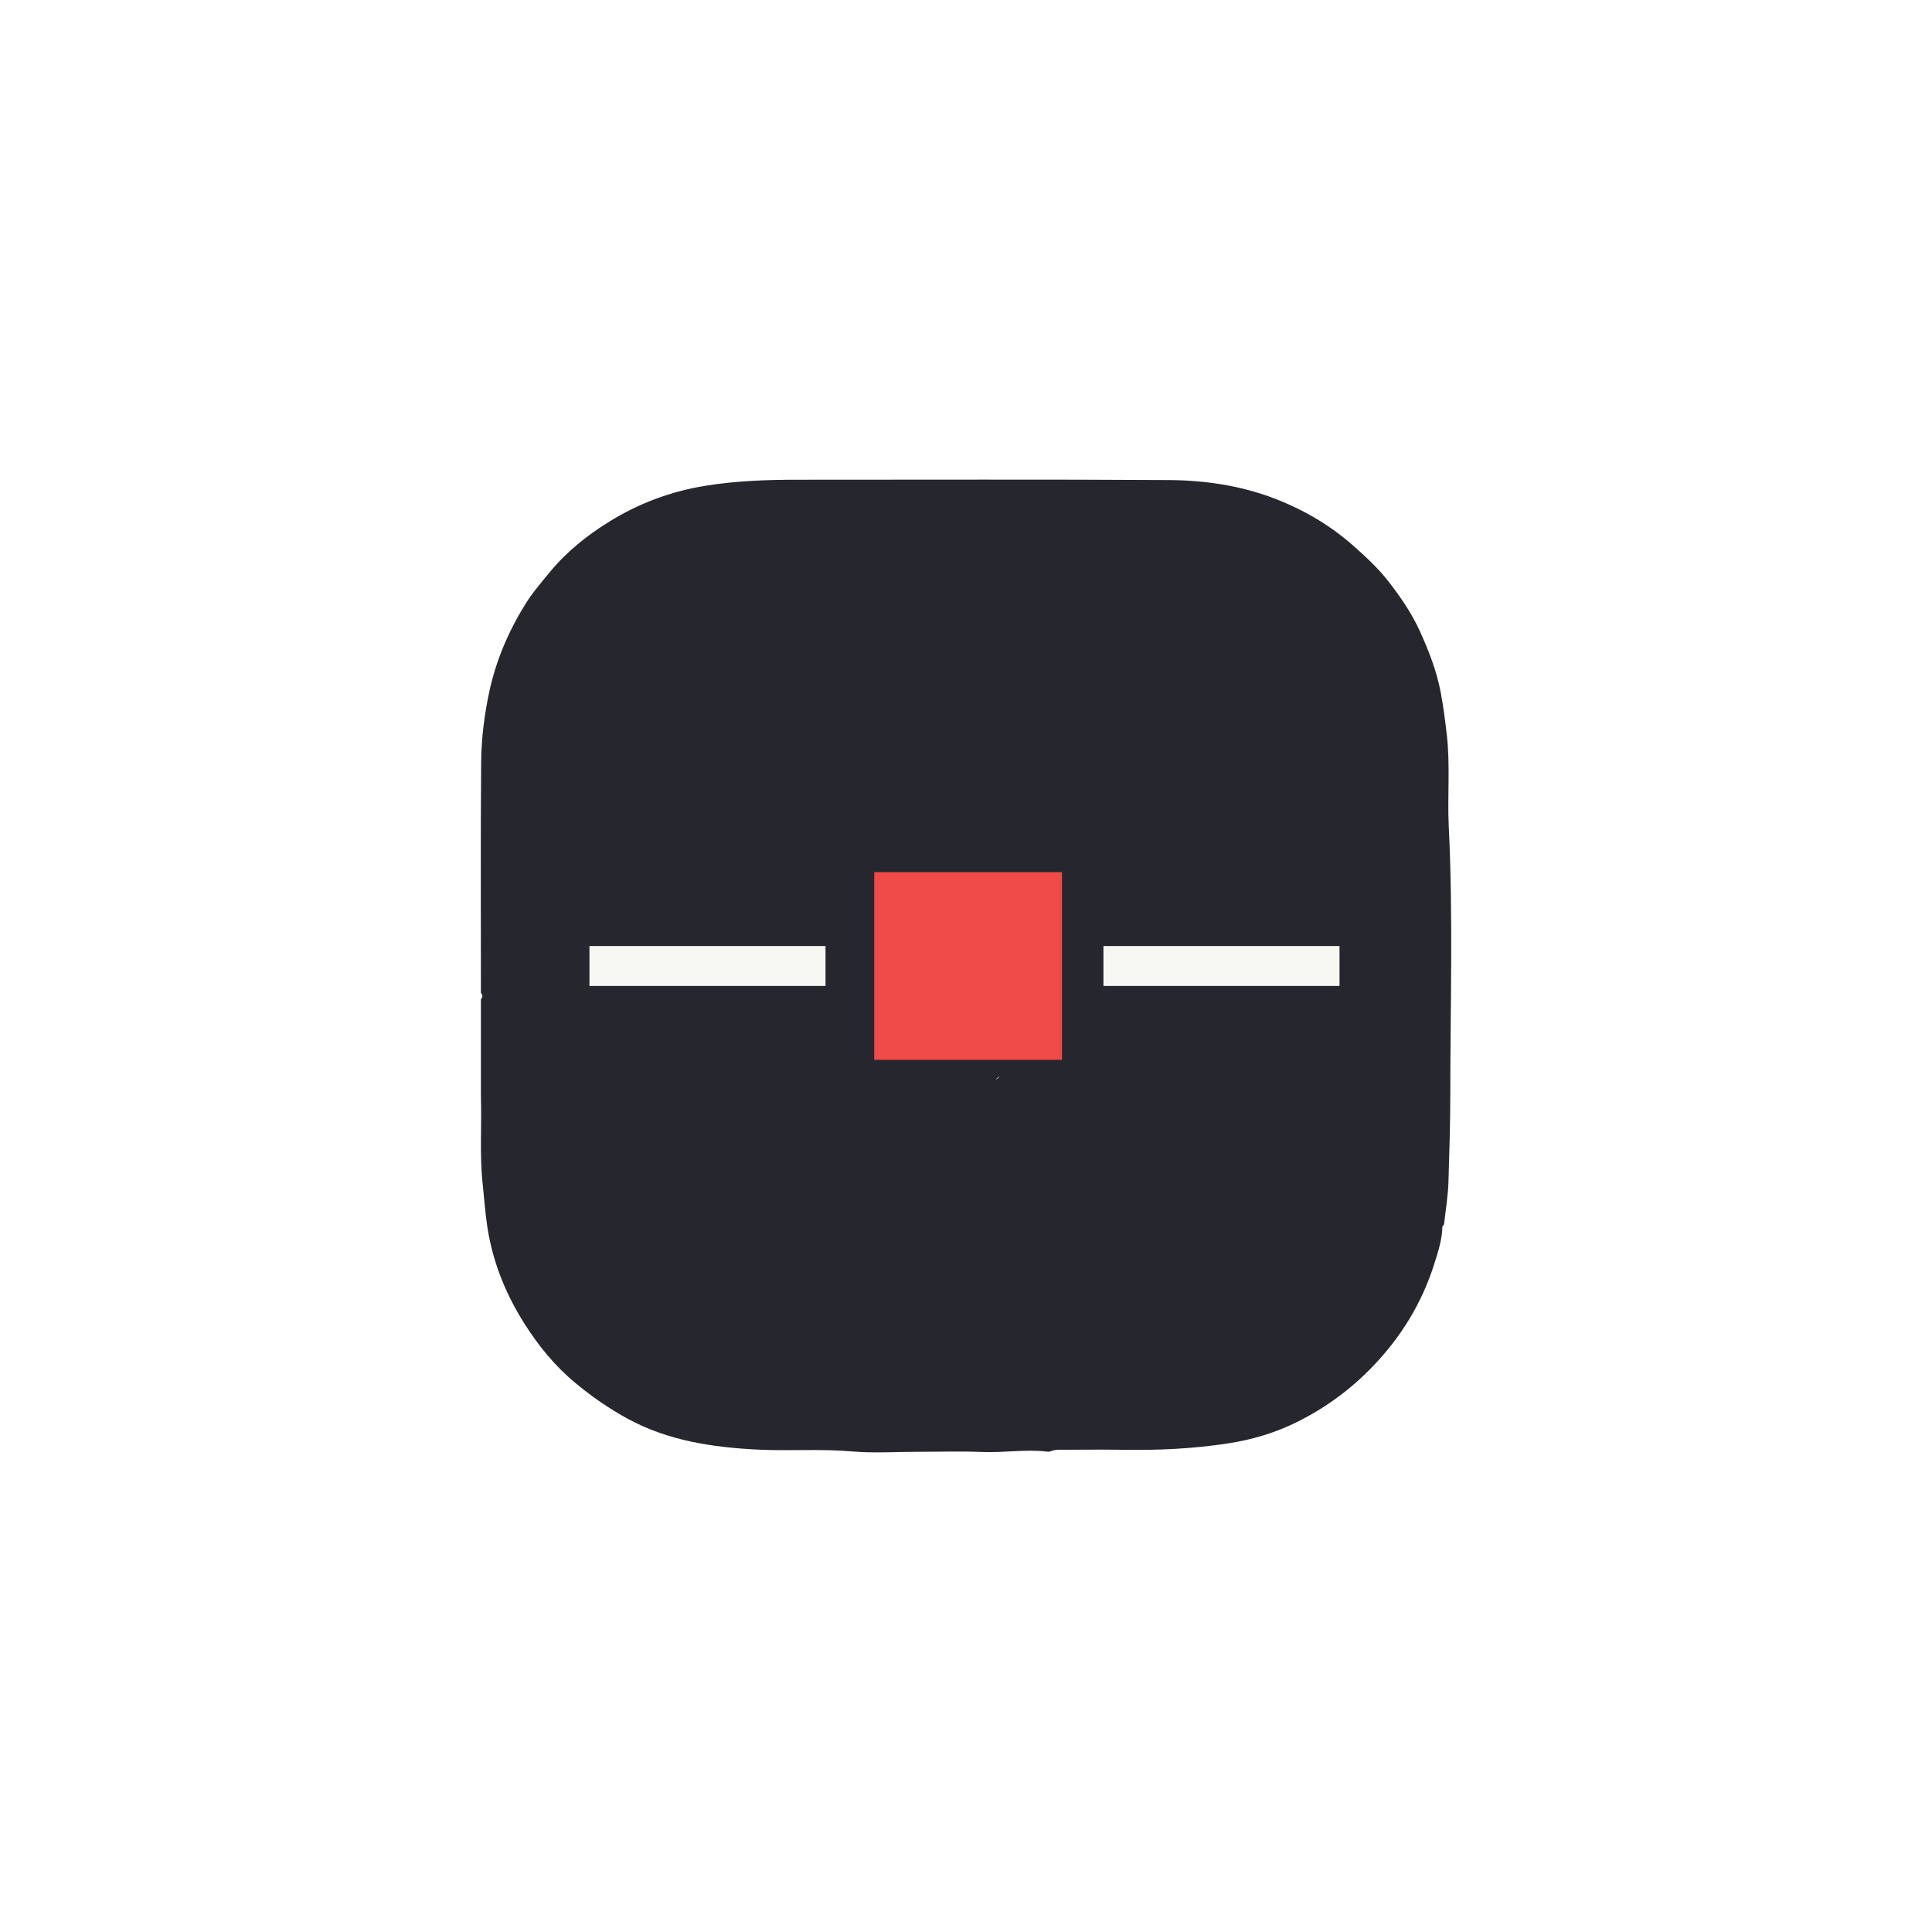
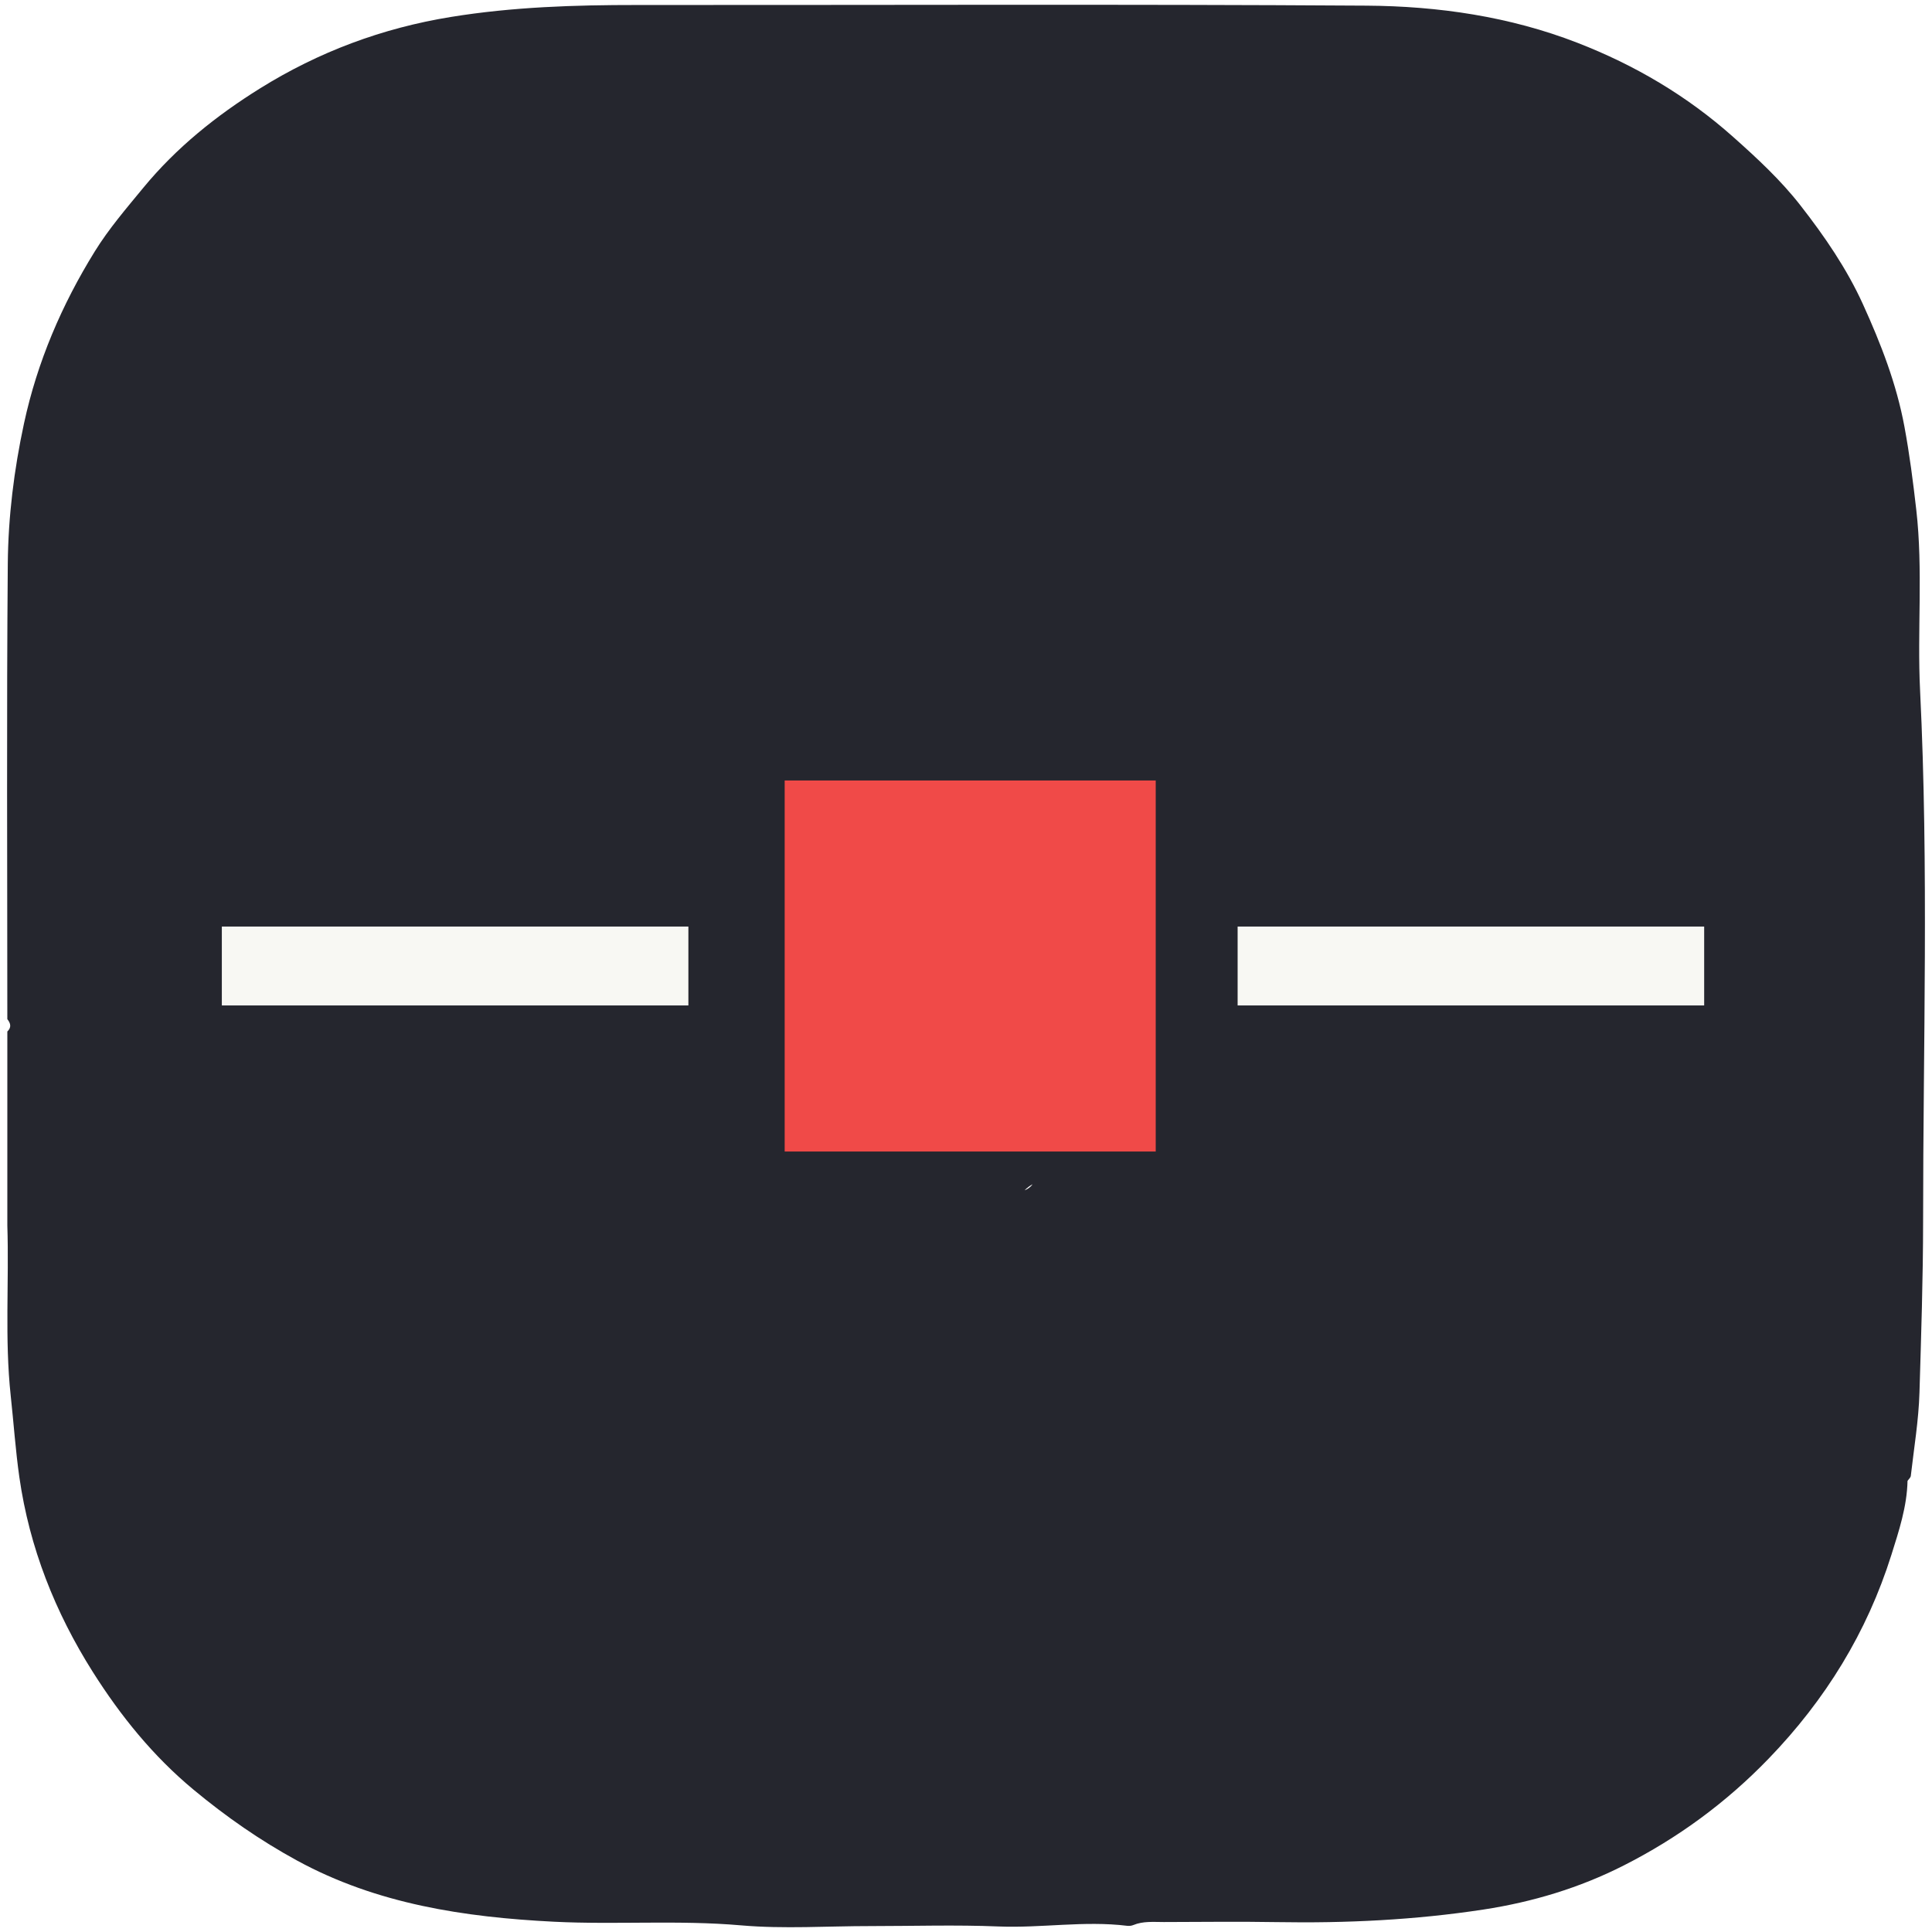
- <svg xmlns="http://www.w3.org/2000/svg" version="1.1" id="Layer_1" x="0px" y="0px" viewBox="0 0 1000 1000" style="enable-background:new 0 0 1000 1000;" xml:space="preserve">
+ <svg xmlns="http://www.w3.org/2000/svg" version="1.1" id="Layer_1" x="0px" y="0px" viewBox="247 247 506 506" style="enable-background:new 0 0 1000 1000;" xml:space="preserve">
  <style type="text/css">
	.st0{display:none;fill:#16171B;}
	.st1{fill:#25252D;}
	.st2{fill:#25262E;}
	.st3{fill:#F04A48;}
	.st4{fill:#F8F8F3;}
</style>
  <rect class="st0" width="1000" height="1000" />
-   <path class="st1" d="M1579.23,524.45c-0.58,0.02-1.27,0.47-1.94,1.32c-1.31,1.65-2.52,1.8-4.1,0.6c-0.28-0.21-0.56-0.36-0.85-0.41  C1574.46,524.19,1576.52,523.75,1579.23,524.45z" />
-   <path class="st2" d="M1374.74,532.84c-0.5,0.75-1.24,1.24-2.07,1.57C1373.3,533.78,1374,533.25,1374.74,532.84z" />
-   <path class="st2" d="M1579.23,524.45c-0.58,0.02-1.27,0.47-1.94,1.32c-1.31,1.65-2.52,1.8-4.1,0.6c-0.28-0.21-0.56-0.36-0.85-0.41  C1574.46,524.19,1576.52,523.75,1579.23,524.45z" />
  <g>
    <path class="st2" d="M248.92,538.76 M248.92,567.91c0.48,14.88-0.72,29.77,0.89,44.67c0.77,7.09,1.25,14.22,2.26,21.31   c2.64,18.44,9.37,35.38,19.23,50.99c7.28,11.51,15.78,22.05,26.44,30.89c8.48,7.04,17.41,13.25,27.01,18.49   c20.97,11.45,43.95,14.87,67.36,16.05c16.3,0.81,32.63-0.48,48.97,0.95c11.25,0.98,22.64,0.18,33.97,0.19   c11.15,0,22.31-0.36,33.44,0.1c11.26,0.46,22.49-1.56,33.73-0.17c0.52,0.06,1.12,0,1.6-0.2c2.59-1.07,5.3-0.79,7.99-0.79   c9.86-0.02,19.73-0.15,29.6,0.02c18.12,0.31,36.17-0.55,54.1-3.29c12.85-1.96,25.24-5.69,36.78-11.56   c14.14-7.17,26.79-16.43,37.92-27.96c14.88-15.4,25.75-33.04,32.16-53.39c1.97-6.28,4.08-12.63,4.22-19.36   c0.3-0.44,0.81-0.85,0.86-1.32c0.83-7.28,2.06-14.56,2.27-21.86c0.44-14.89,0.94-29.81,0.95-44.67c0-46.37,1.49-92.76-0.79-139.12   c-0.78-15.77,0.81-31.59-1-47.38c-0.83-7.29-1.76-14.54-3.1-21.75c-2.07-11.2-6.17-21.74-10.85-32.03   c-4.24-9.34-10.06-17.82-16.36-25.89c-5.18-6.65-11.34-12.36-17.67-17.99c-12.12-10.79-25.77-18.81-40.76-24.63   c-17.75-6.89-36.46-9.61-55.28-9.73c-63.67-0.41-127.35-0.14-191.02-0.17c-16.32-0.01-32.56,0.5-48.75,3.13   c-17.98,2.92-34.62,9.14-50,18.72c-11.44,7.13-21.88,15.48-30.56,26.02c-4.45,5.41-9.03,10.73-12.7,16.66   c-8.65,13.98-15.07,28.93-18.55,45.09c-2.61,12.12-4.13,24.41-4.24,36.72c-0.33,39.76-0.12,79.52-0.12,119.27   c0.87,1.08,1.14,2.16,0,3.24v12.96 M515.35,558.74c0.63-0.63,1.33-1.16,2.07-1.57C516.92,557.92,516.18,558.41,515.35,558.74z" />
    <rect x="452.51" y="451.41" class="st3" width="97.18" height="97.18" />
    <rect x="305.1" y="489.67" class="st4" width="122.19" height="20.66" />
    <rect x="571.14" y="489.67" class="st4" width="122.19" height="20.66" />
  </g>
</svg>
